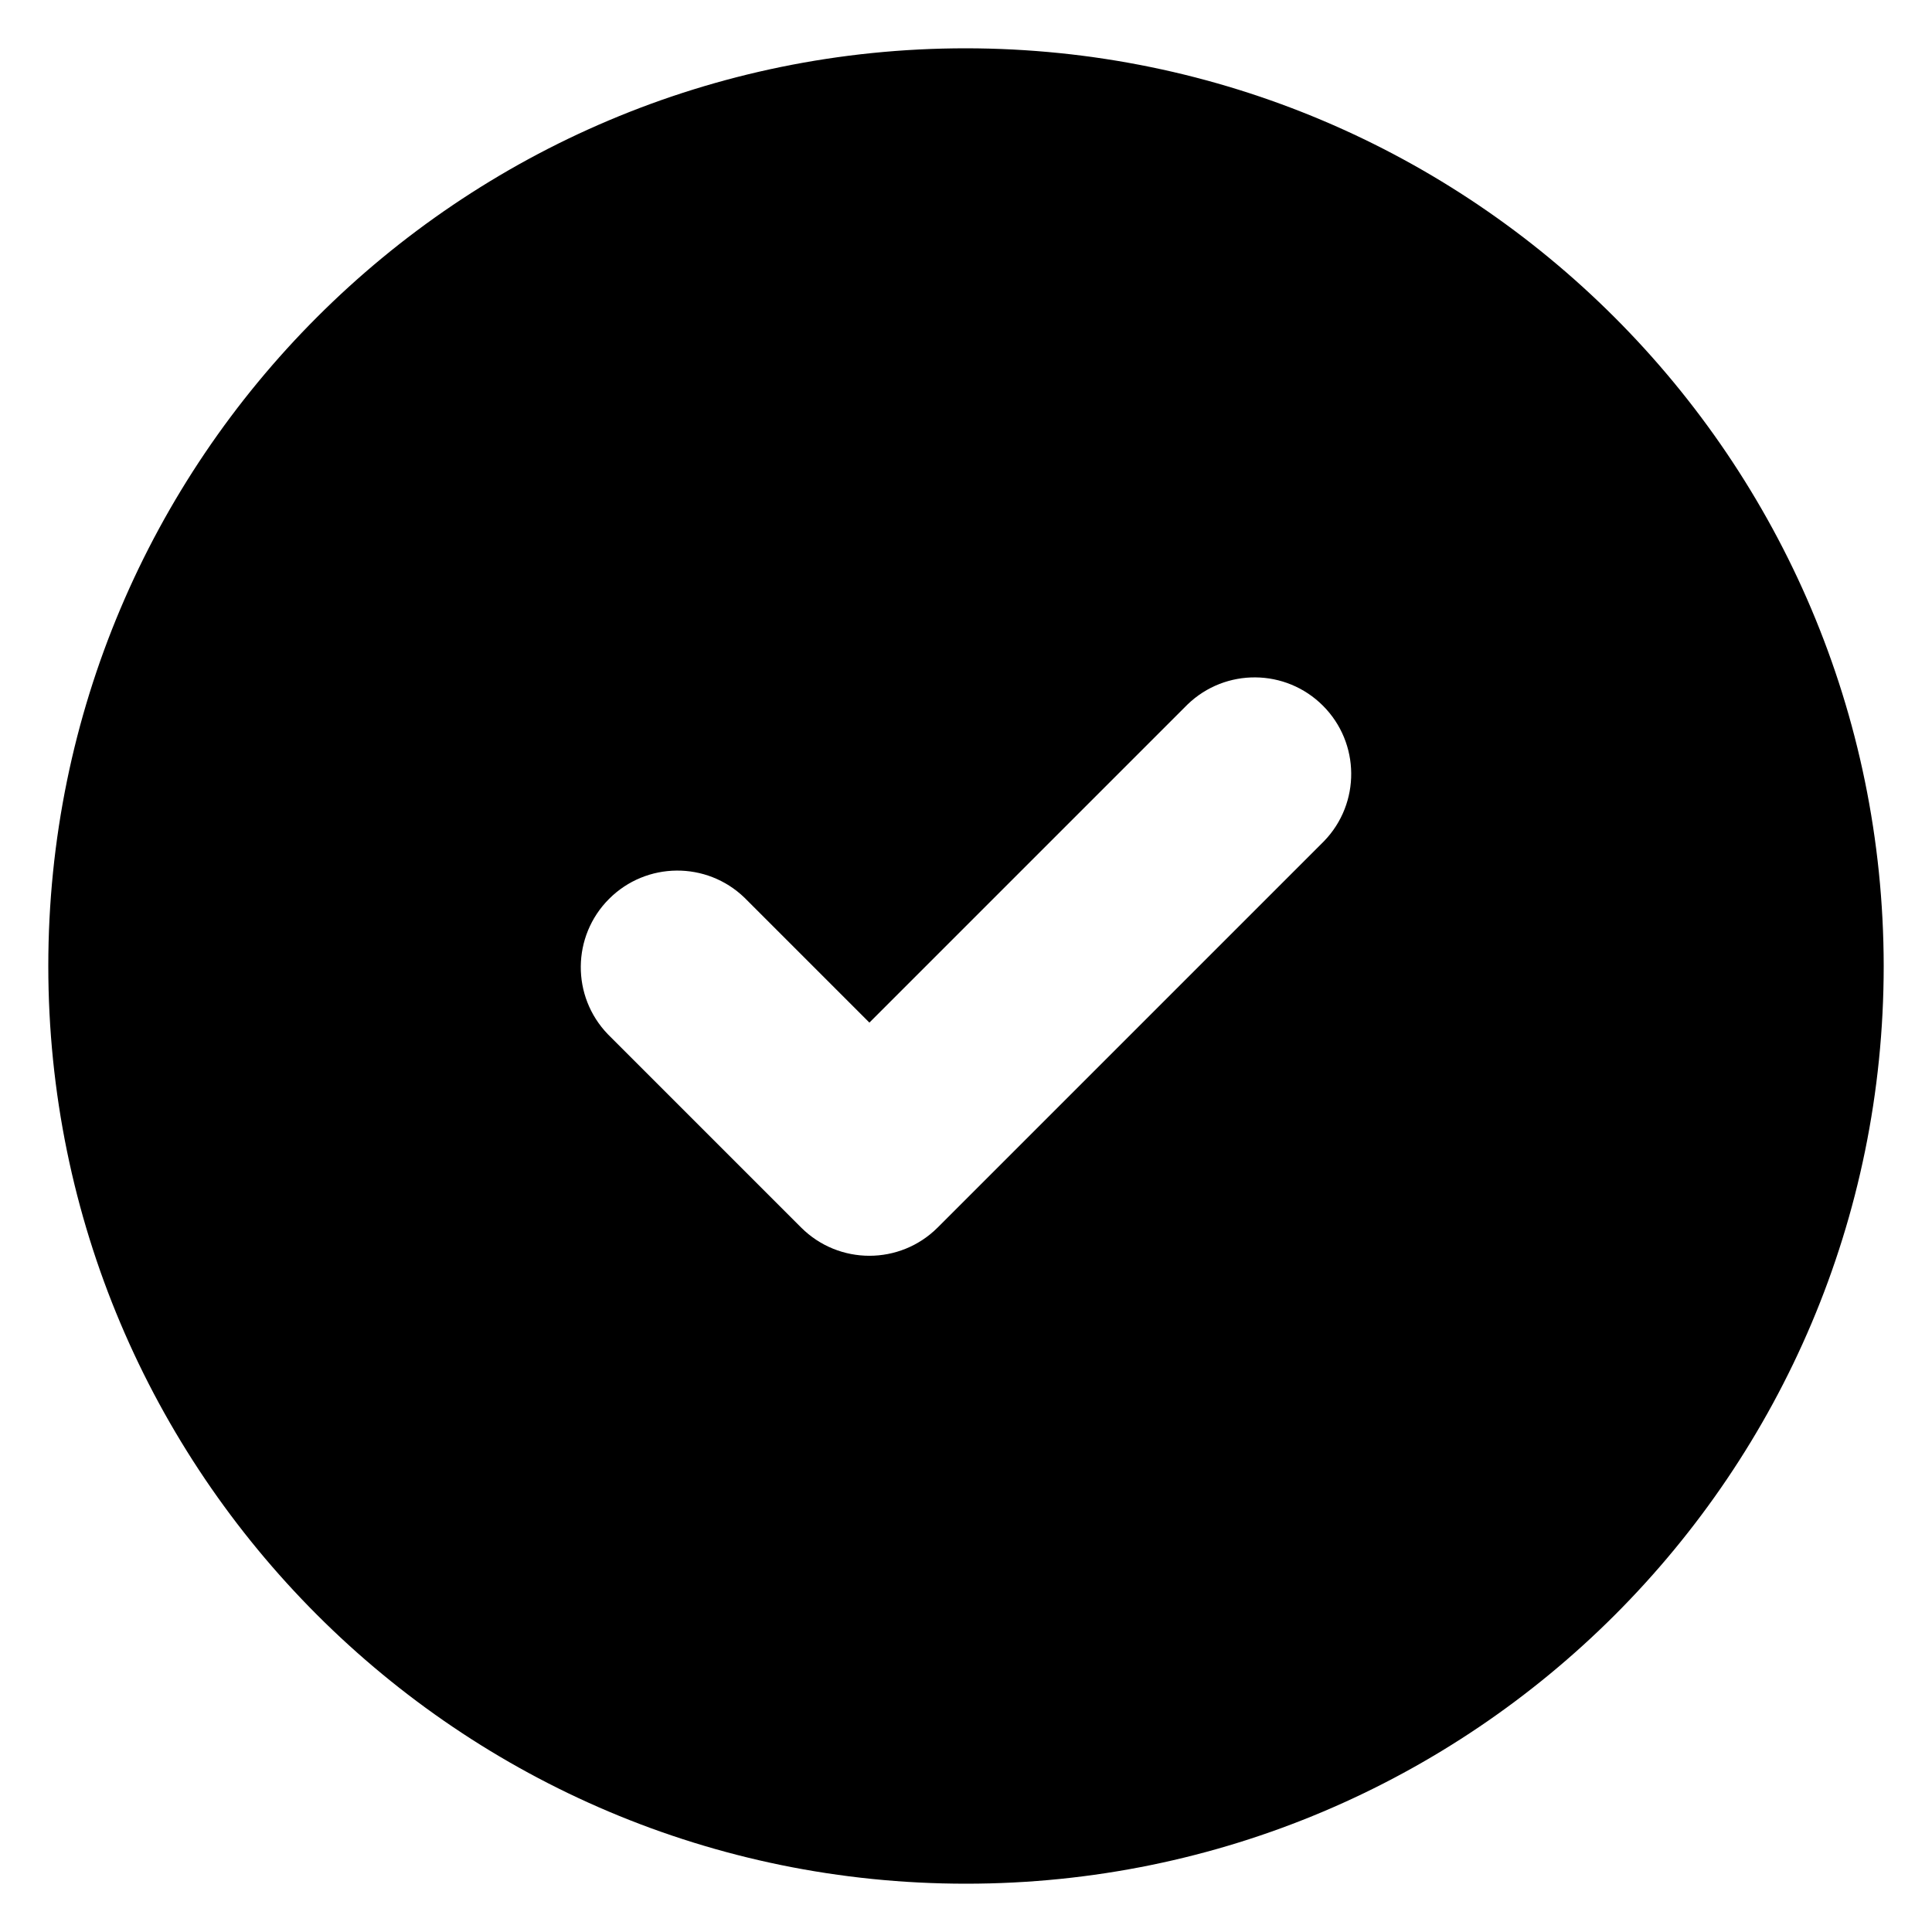
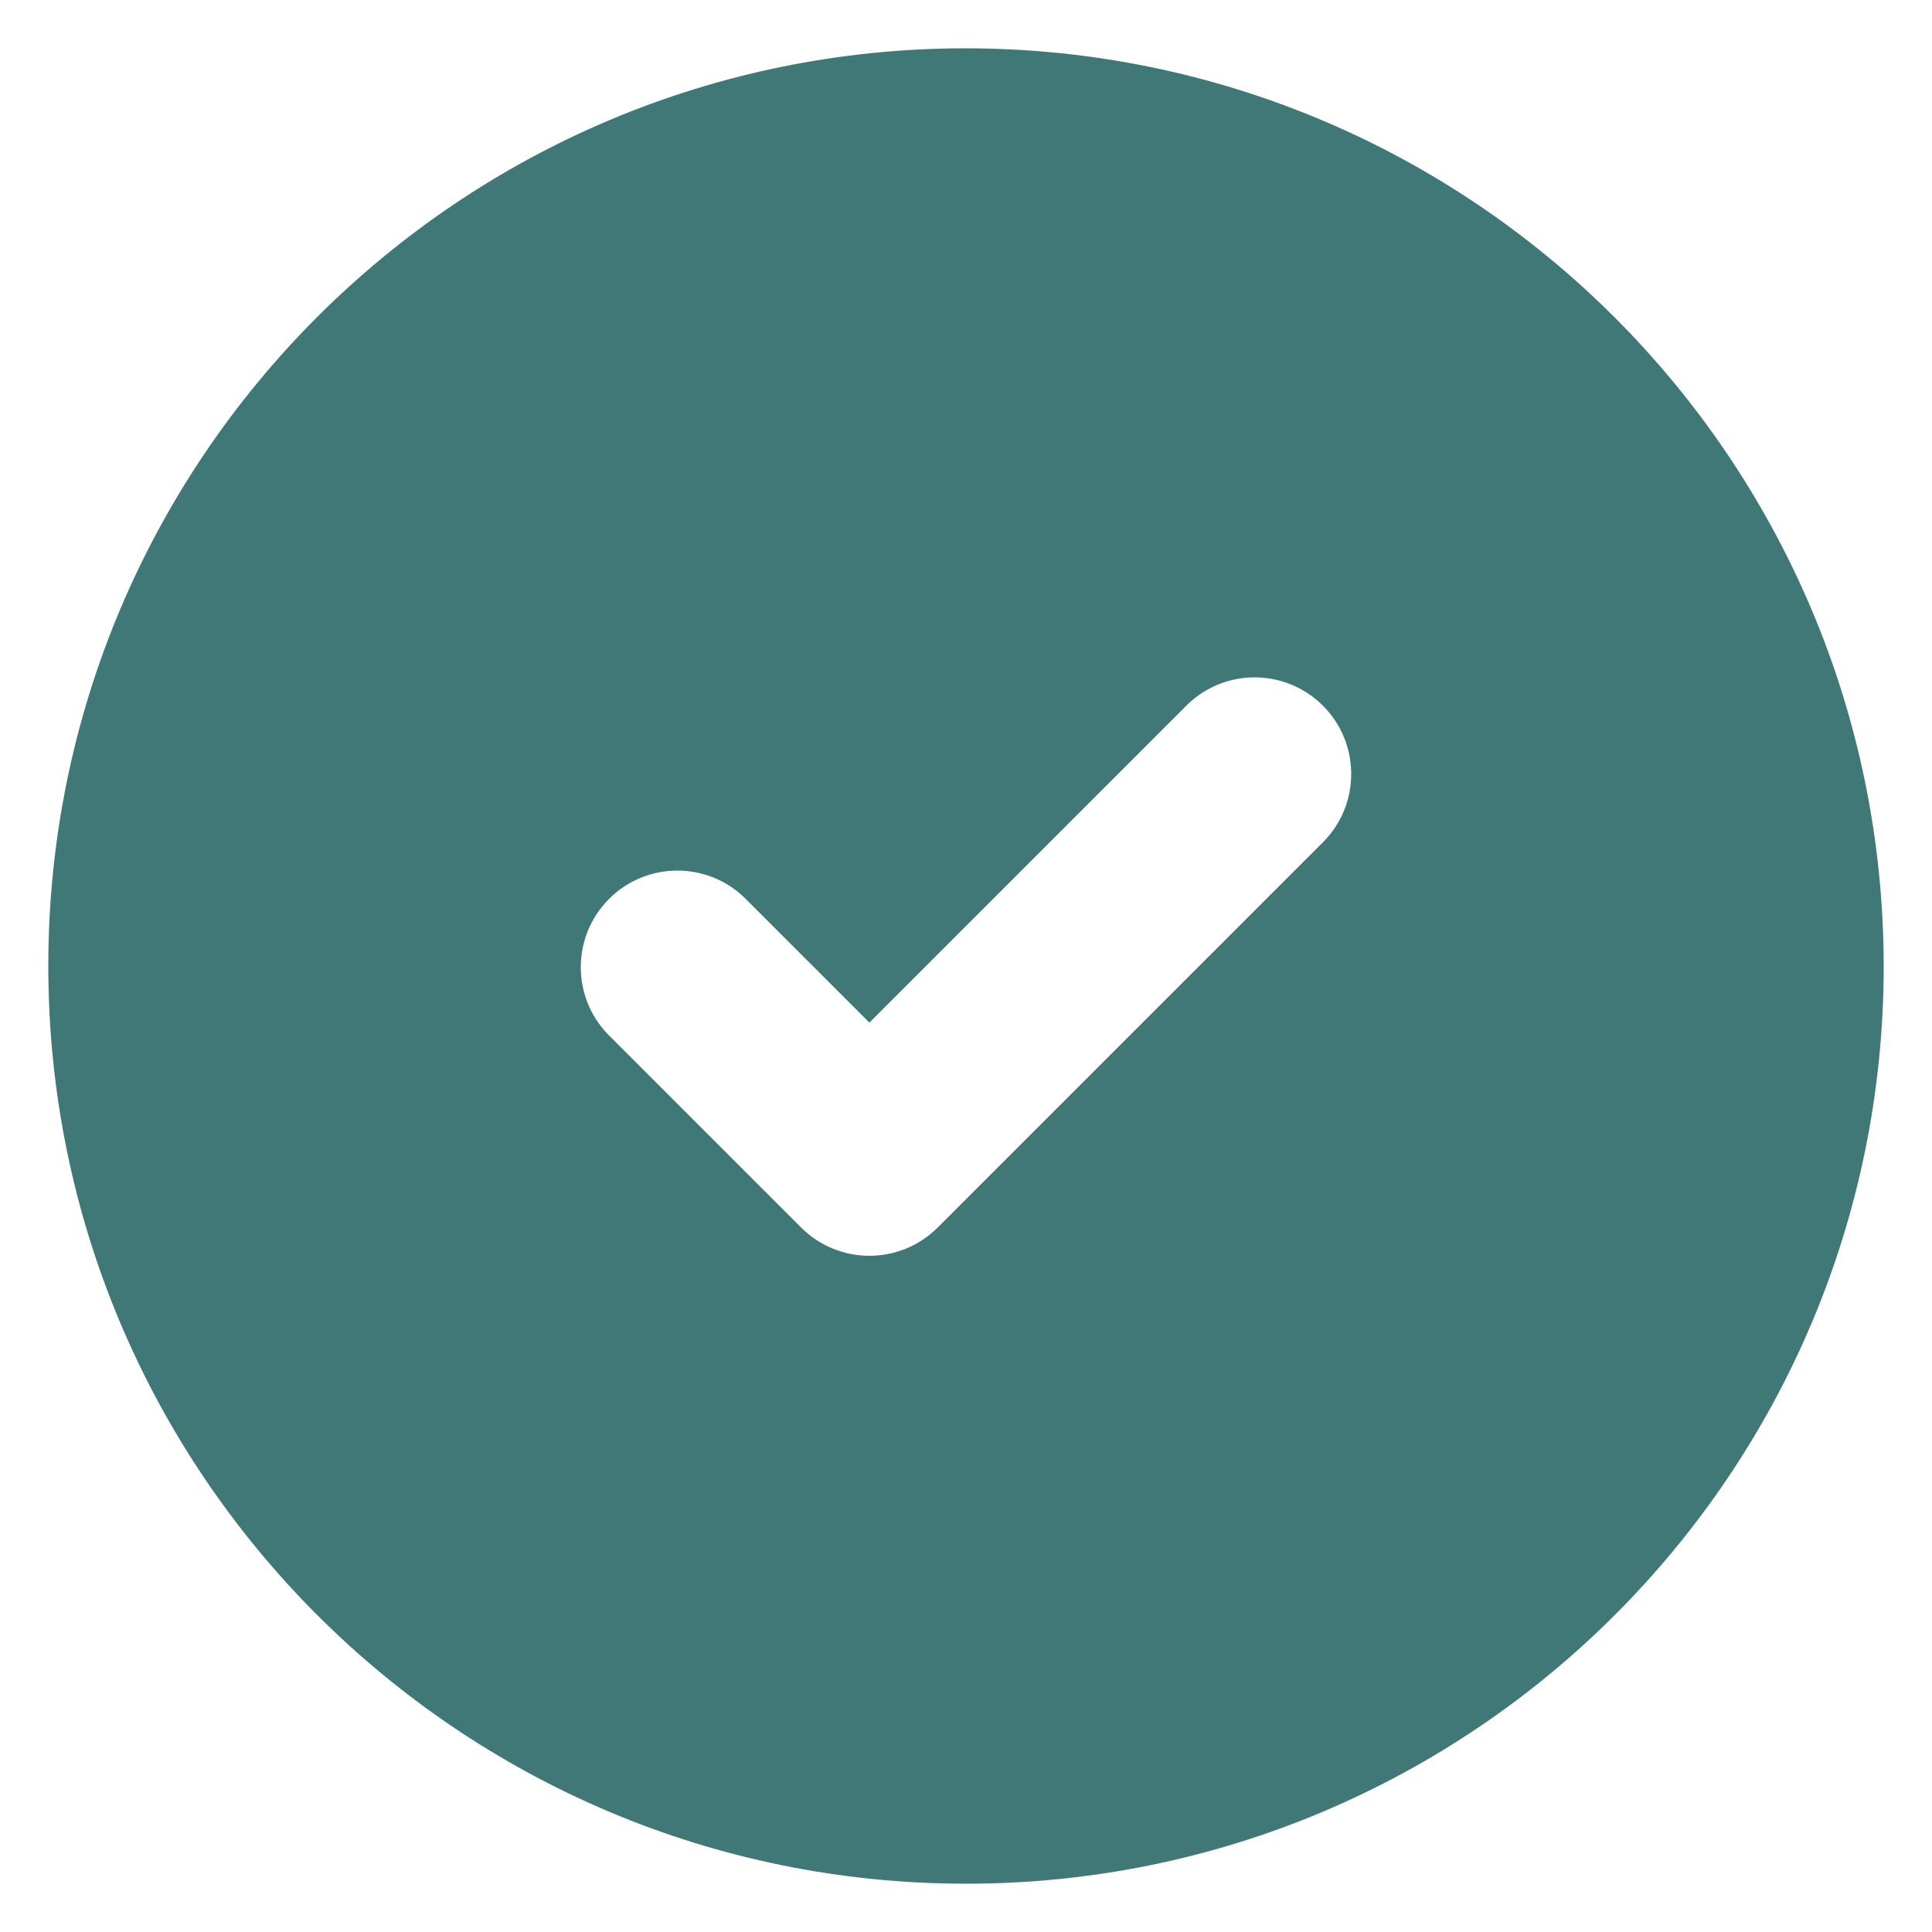
- <svg xmlns="http://www.w3.org/2000/svg" class="w-3.5 h-3.5 me-2 text-green-500 dark:text-green-400 shrink-0" aria-hidden="true" fill="currentColor" viewBox="0 0 20 20">
+ <svg xmlns="http://www.w3.org/2000/svg" class="w-3.5 h-3.5 me-2 text-green-500 dark:text-green-400 shrink-0" aria-hidden="true" fill="#407878" viewBox="0 0 20 20">
  <path d="M10 .5a9.5 9.5 0 1 0 9.5 9.5A9.51 9.51 0 0 0 10 .5Zm3.707 8.207-4 4a1 1 0 0 1-1.414 0l-2-2a1 1 0 0 1 1.414-1.414L9 10.586l3.293-3.293a1 1 0 0 1 1.414 1.414Z" />
</svg>
